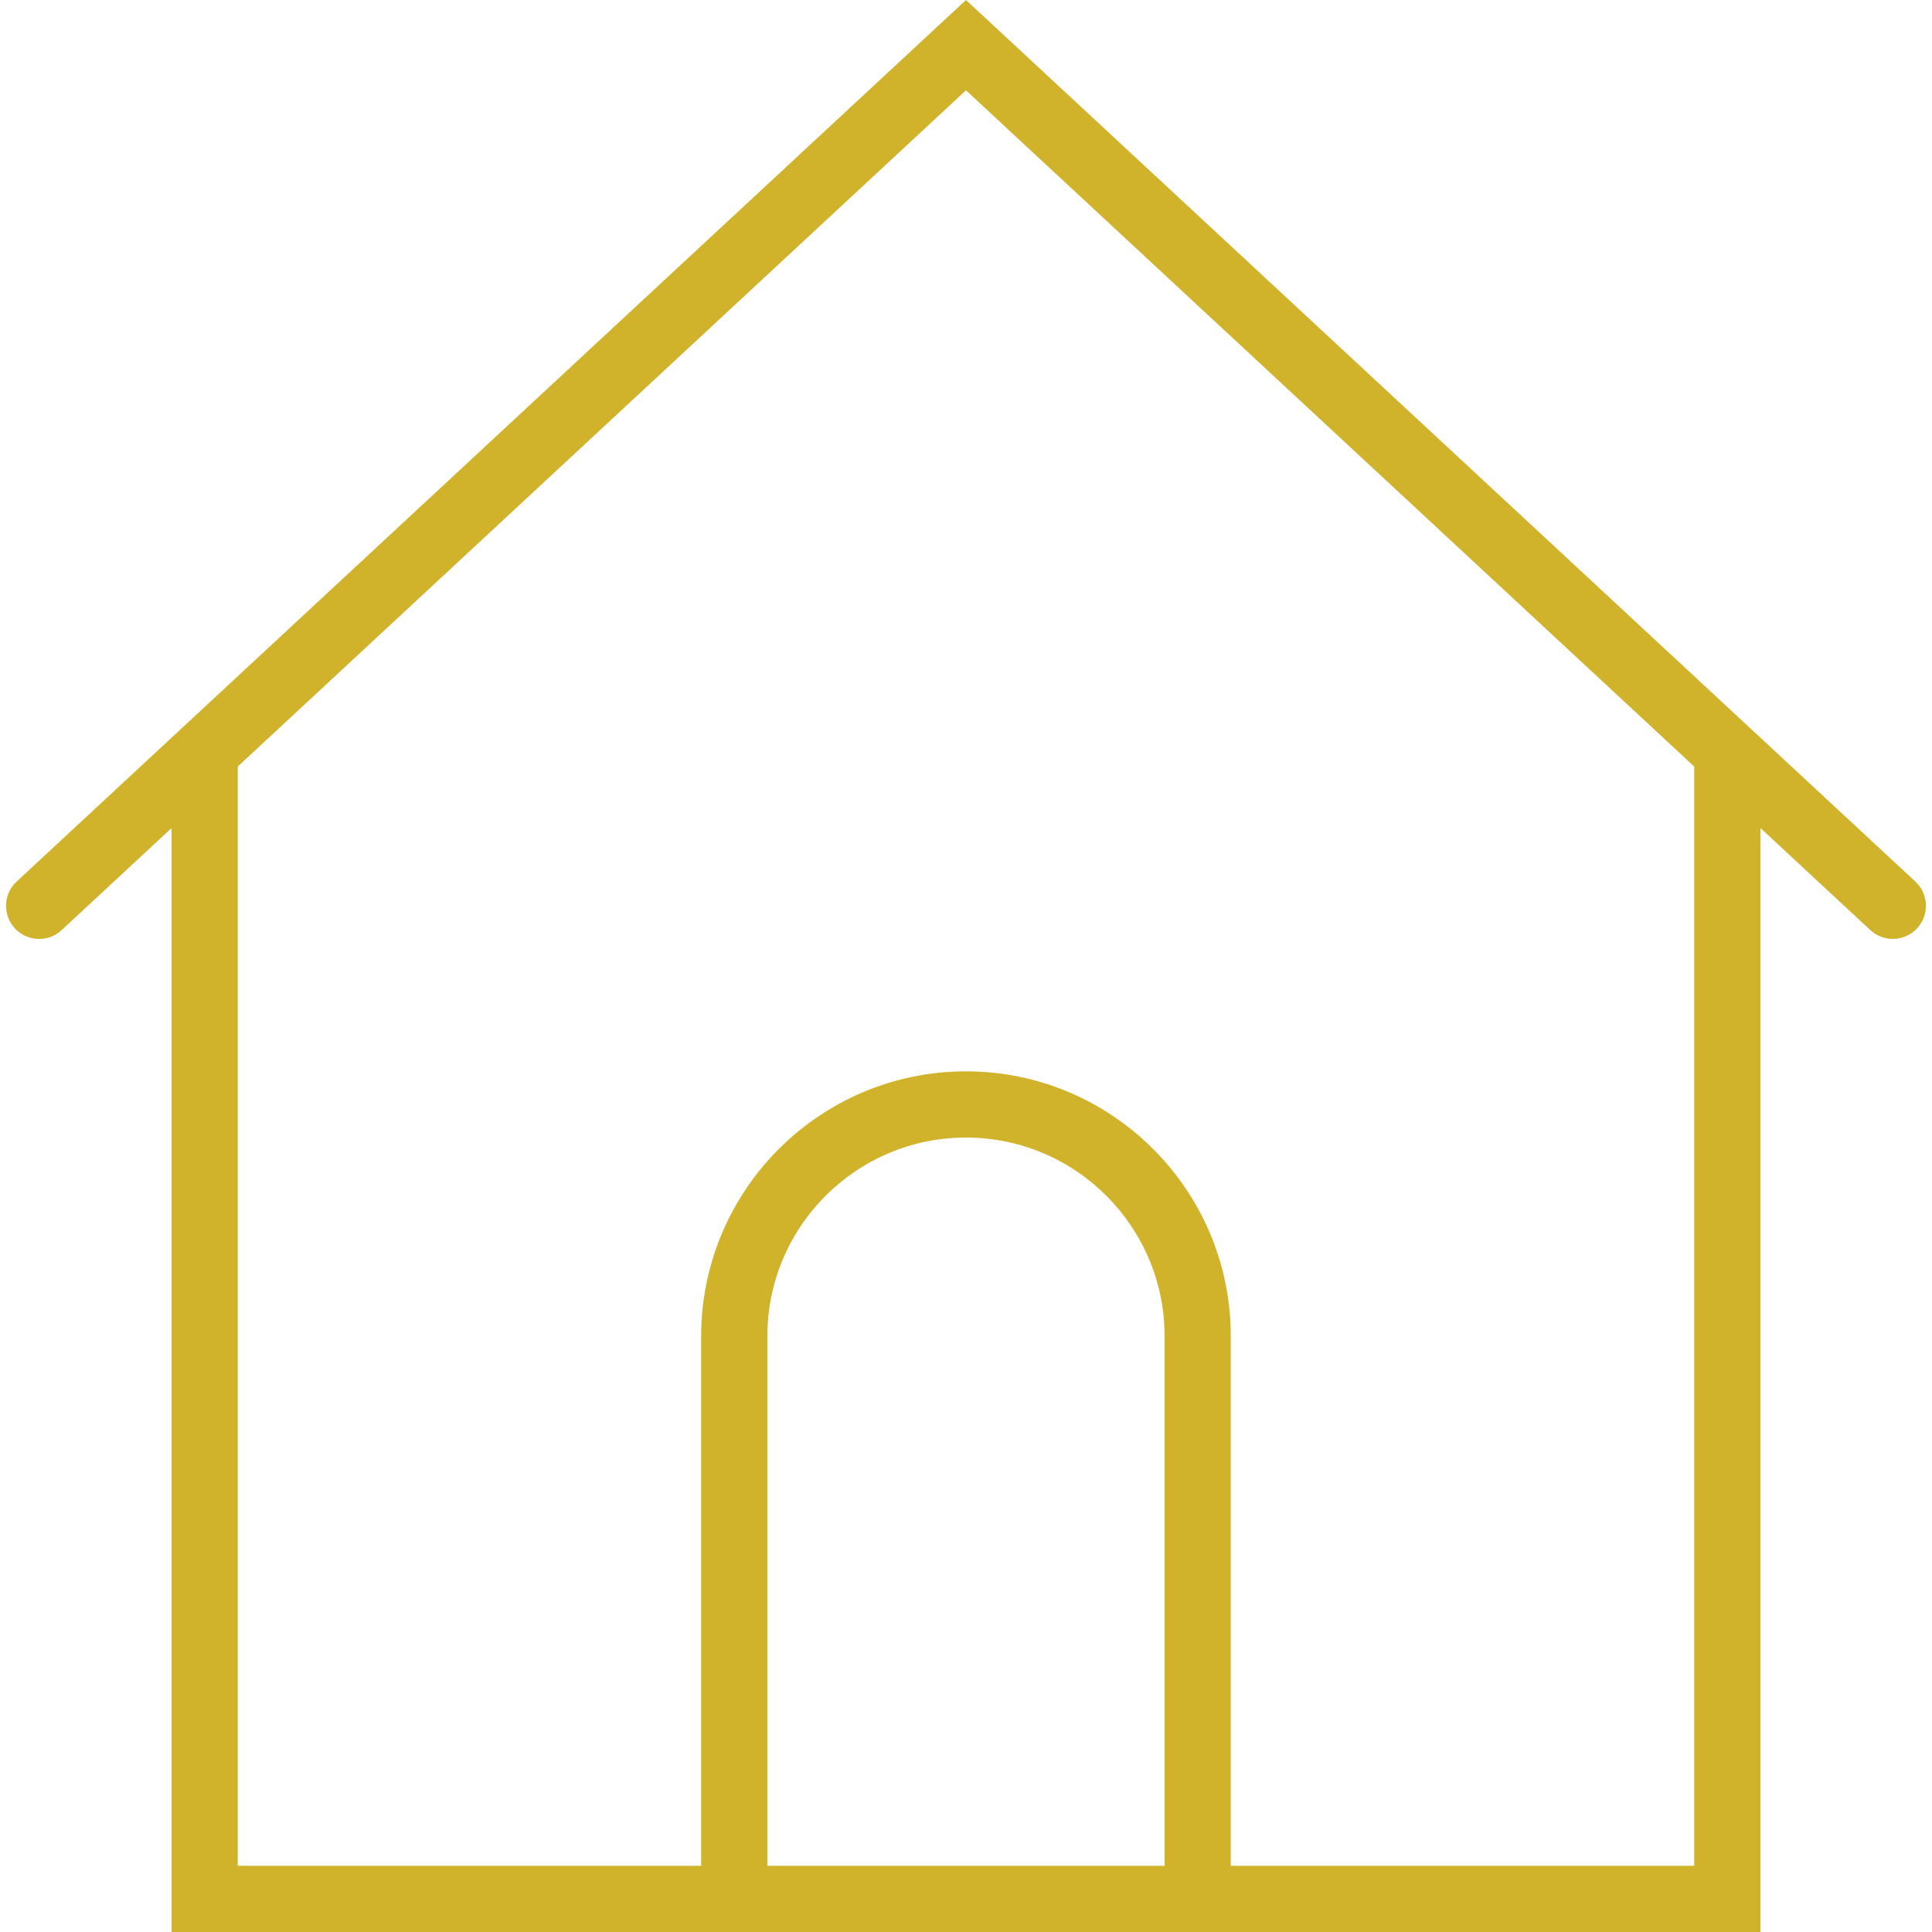
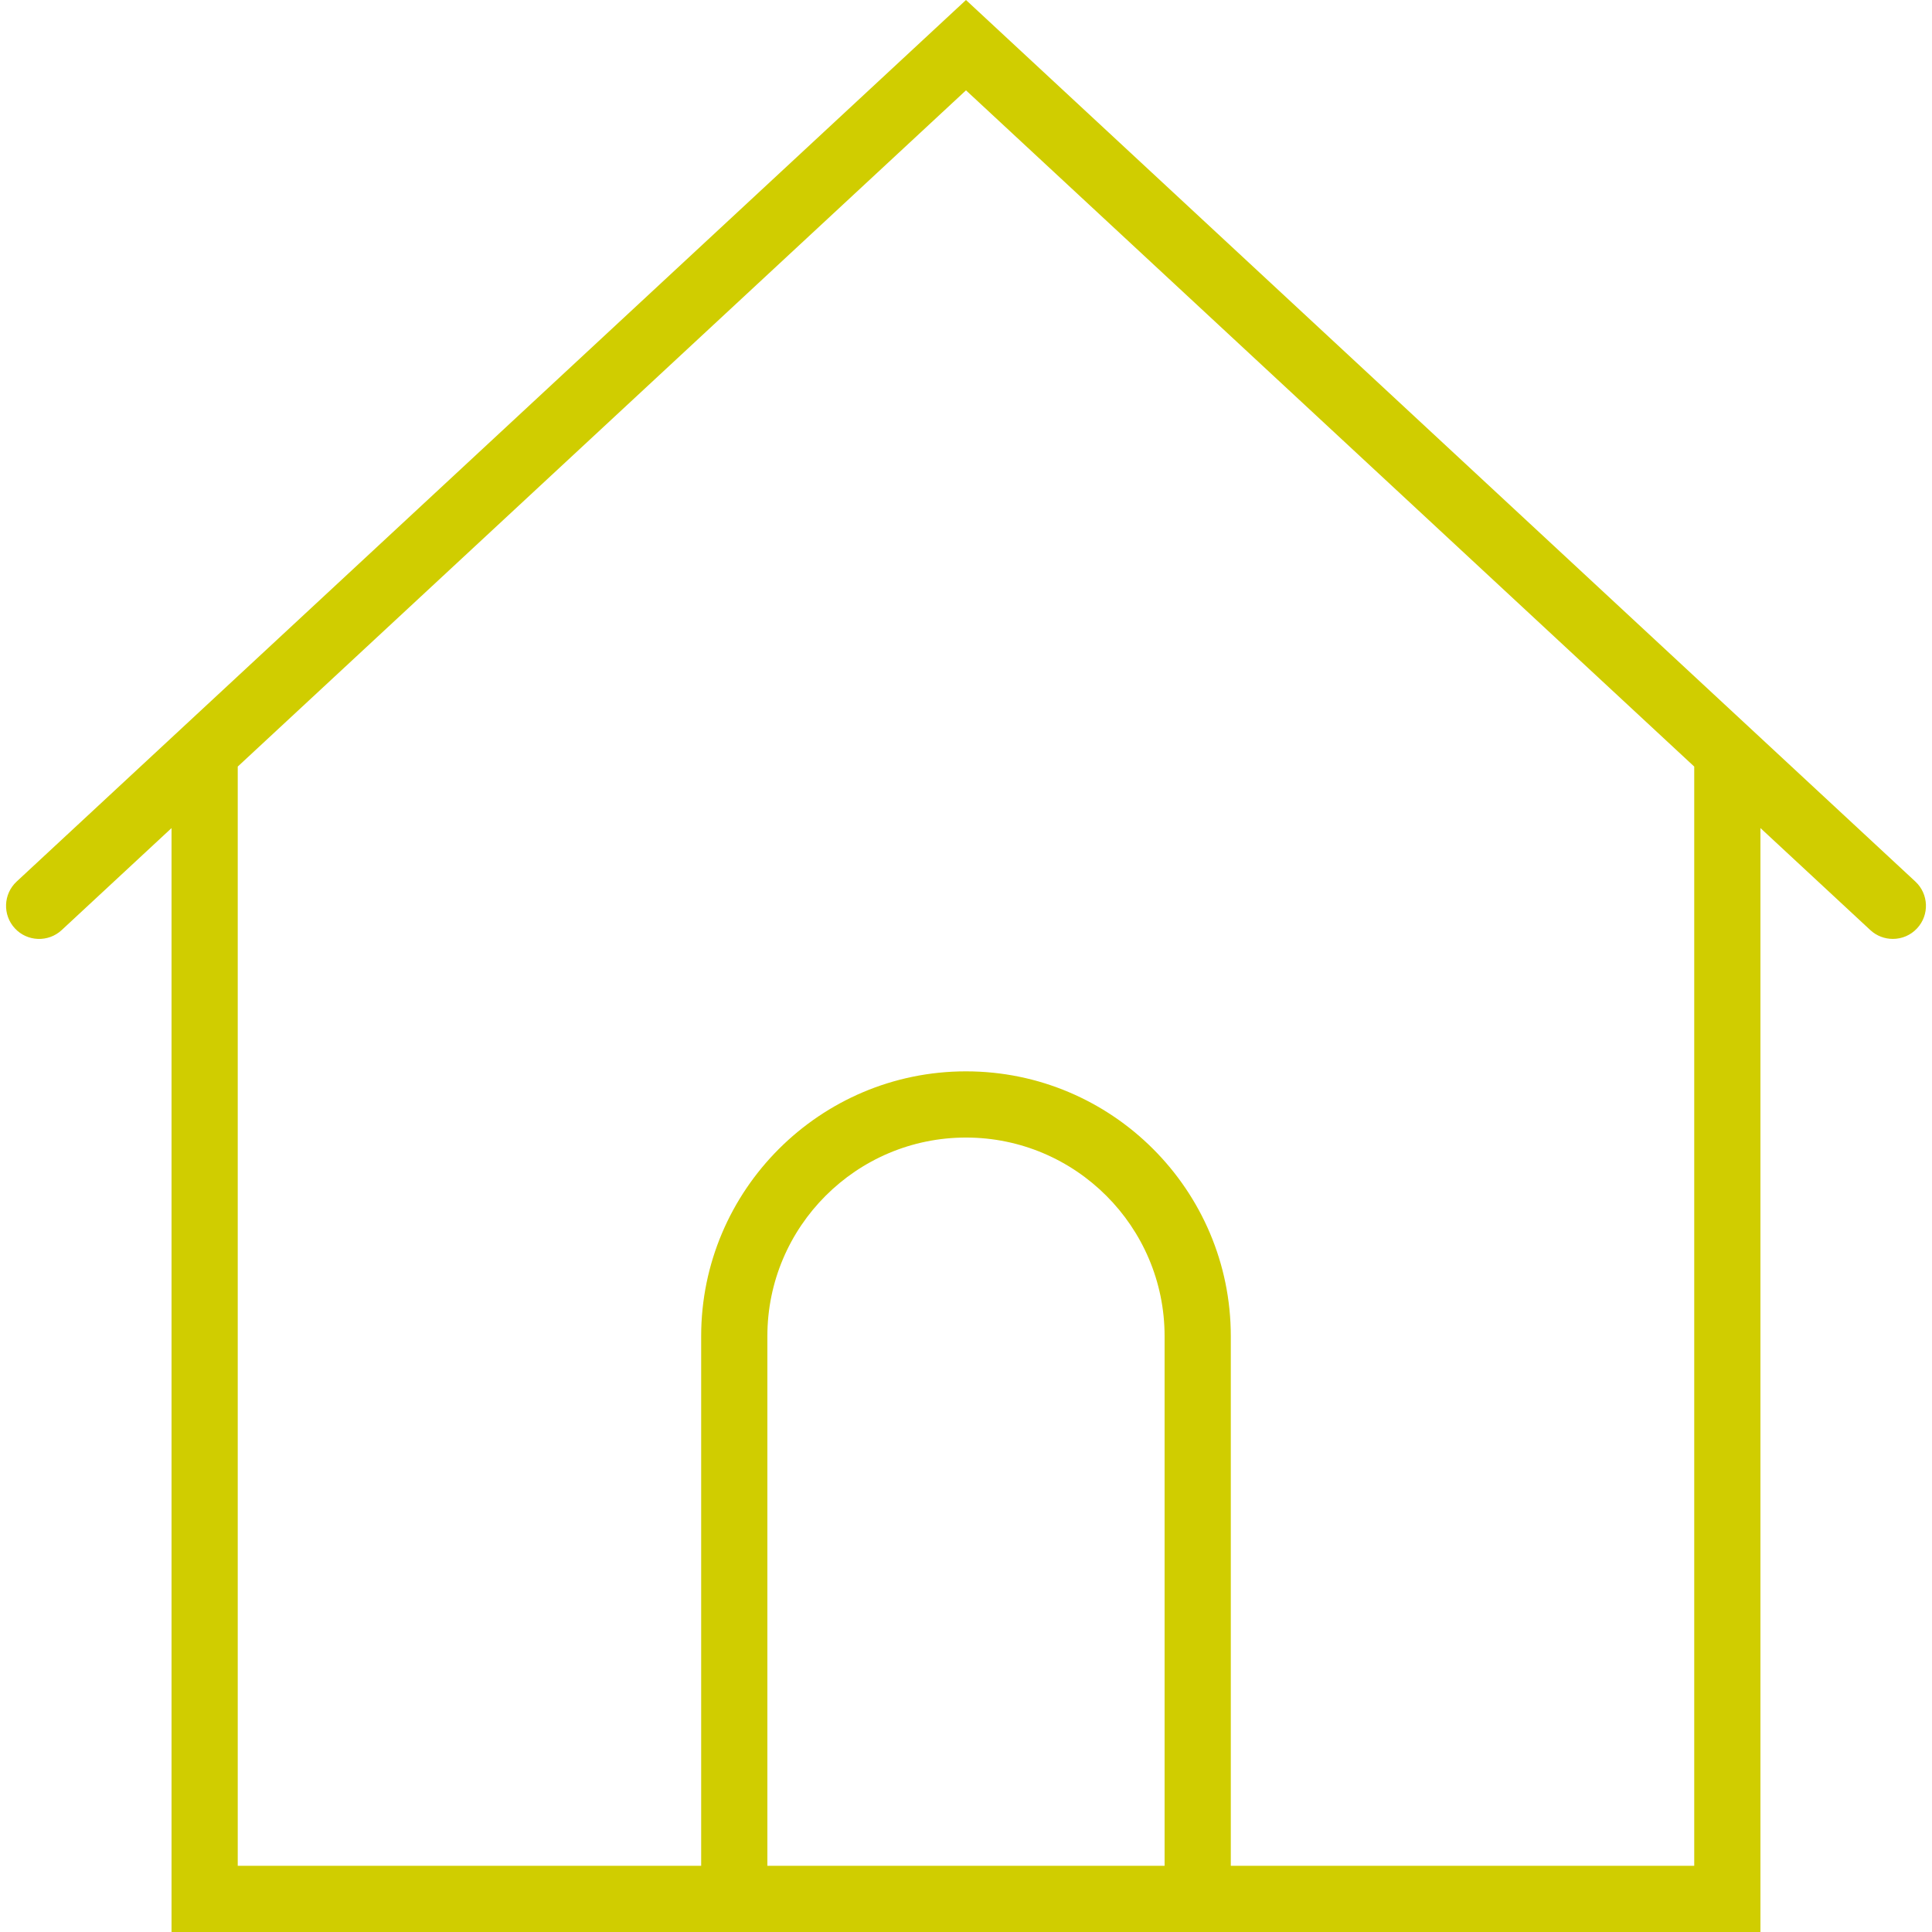
<svg xmlns="http://www.w3.org/2000/svg" version="1.1" id="Capa_1" x="0px" y="0px" viewBox="0 0 58.365 58.365" style="enable-background:new 0 0 58.365 58.365;" xml:space="preserve" width="512px" height="512px">
-   <path fill="#d1b32b" d="M57.863,26.632L29.182,0L0.502,26.632c-0.404,0.376-0.428,1.009-0.052,1.414c0.374,0.404,1.009,0.427,1.413,0.052  l3.319-3.082v33.349h16h16h16V25.015l3.319,3.082c0.192,0.179,0.437,0.267,0.681,0.267c0.269,0,0.536-0.107,0.732-0.319  C58.291,27.641,58.267,27.008,57.863,26.632z M23.182,56.365v-16c0-3.309,2.691-6,6-6s6,2.691,6,6v16H23.182z M51.182,56.365h-14  v-16c0-4.411-3.589-8-8-8s-8,3.589-8,8v16h-14V23.158l22-20.429l22,20.429V56.365z" />
+   <path fill="#d0cd00" d="M57.863,26.632L29.182,0L0.502,26.632c-0.404,0.376-0.428,1.009-0.052,1.414c0.374,0.404,1.009,0.427,1.413,0.052  l3.319-3.082v33.349h16h16h16V25.015l3.319,3.082c0.192,0.179,0.437,0.267,0.681,0.267c0.269,0,0.536-0.107,0.732-0.319  C58.291,27.641,58.267,27.008,57.863,26.632z M23.182,56.365v-16c0-3.309,2.691-6,6-6s6,2.691,6,6v16H23.182z M51.182,56.365h-14  v-16c0-4.411-3.589-8-8-8s-8,3.589-8,8v16h-14V23.158l22-20.429l22,20.429V56.365z" />
</svg>
